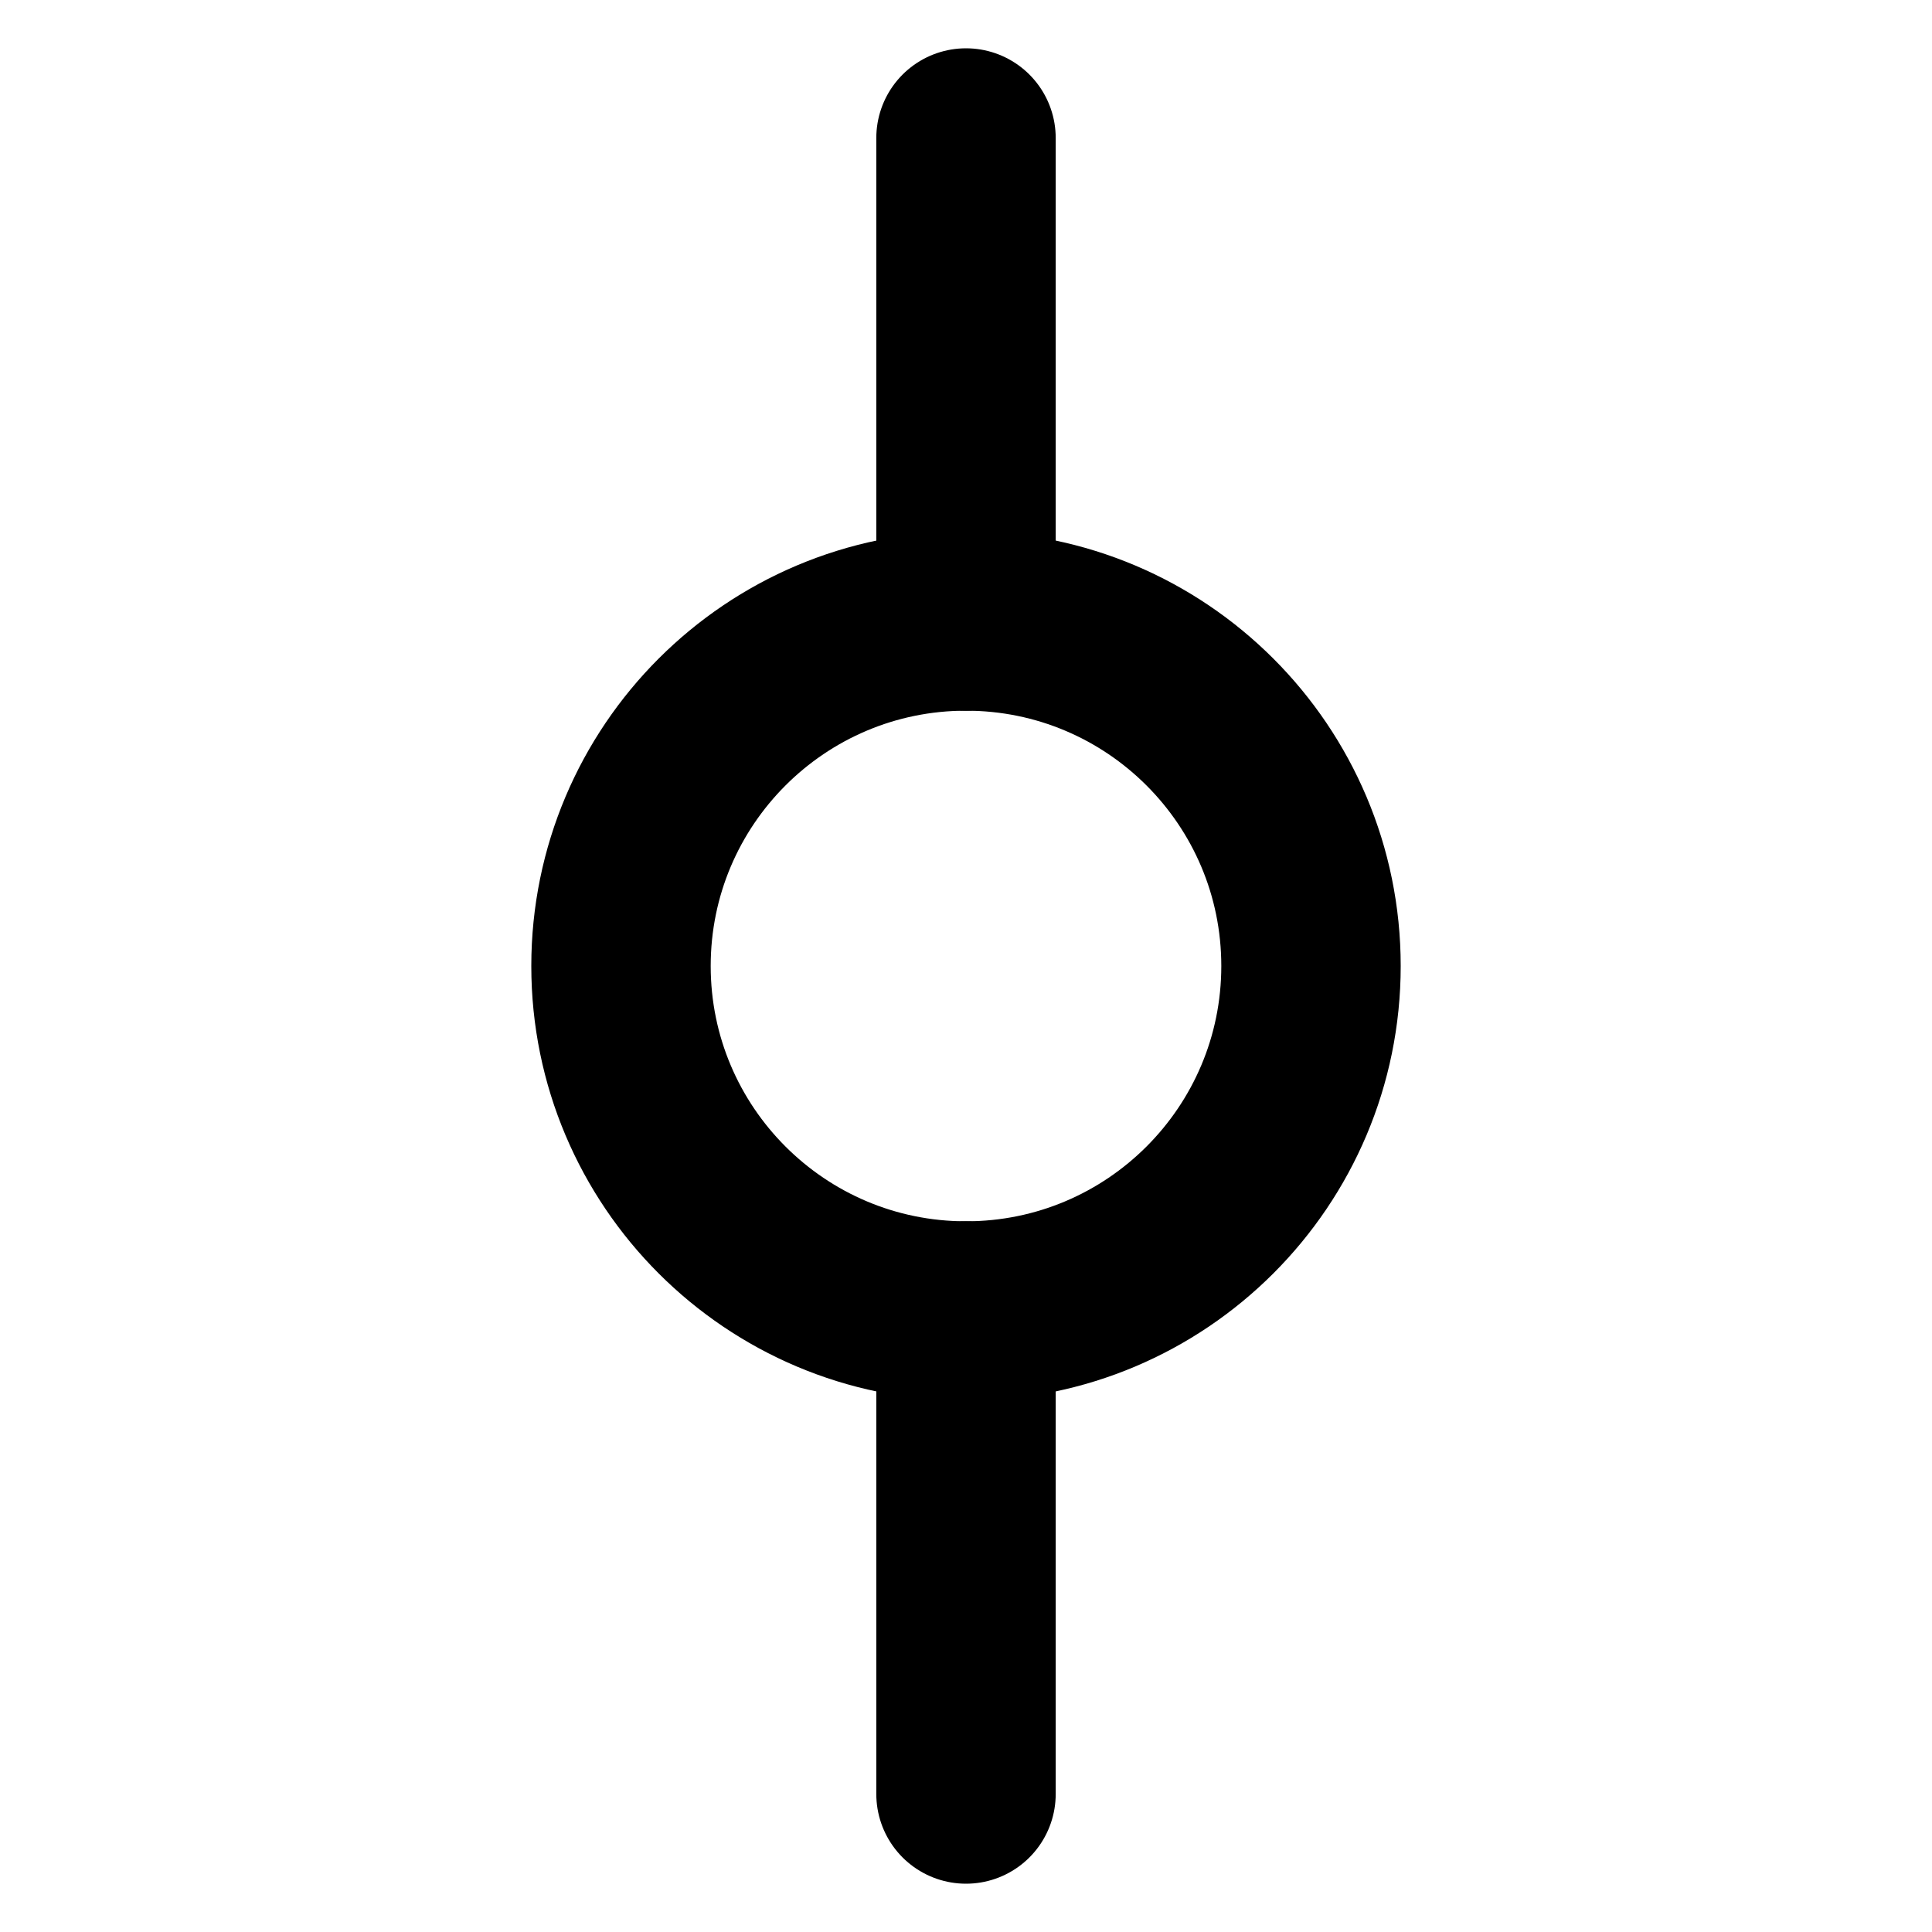
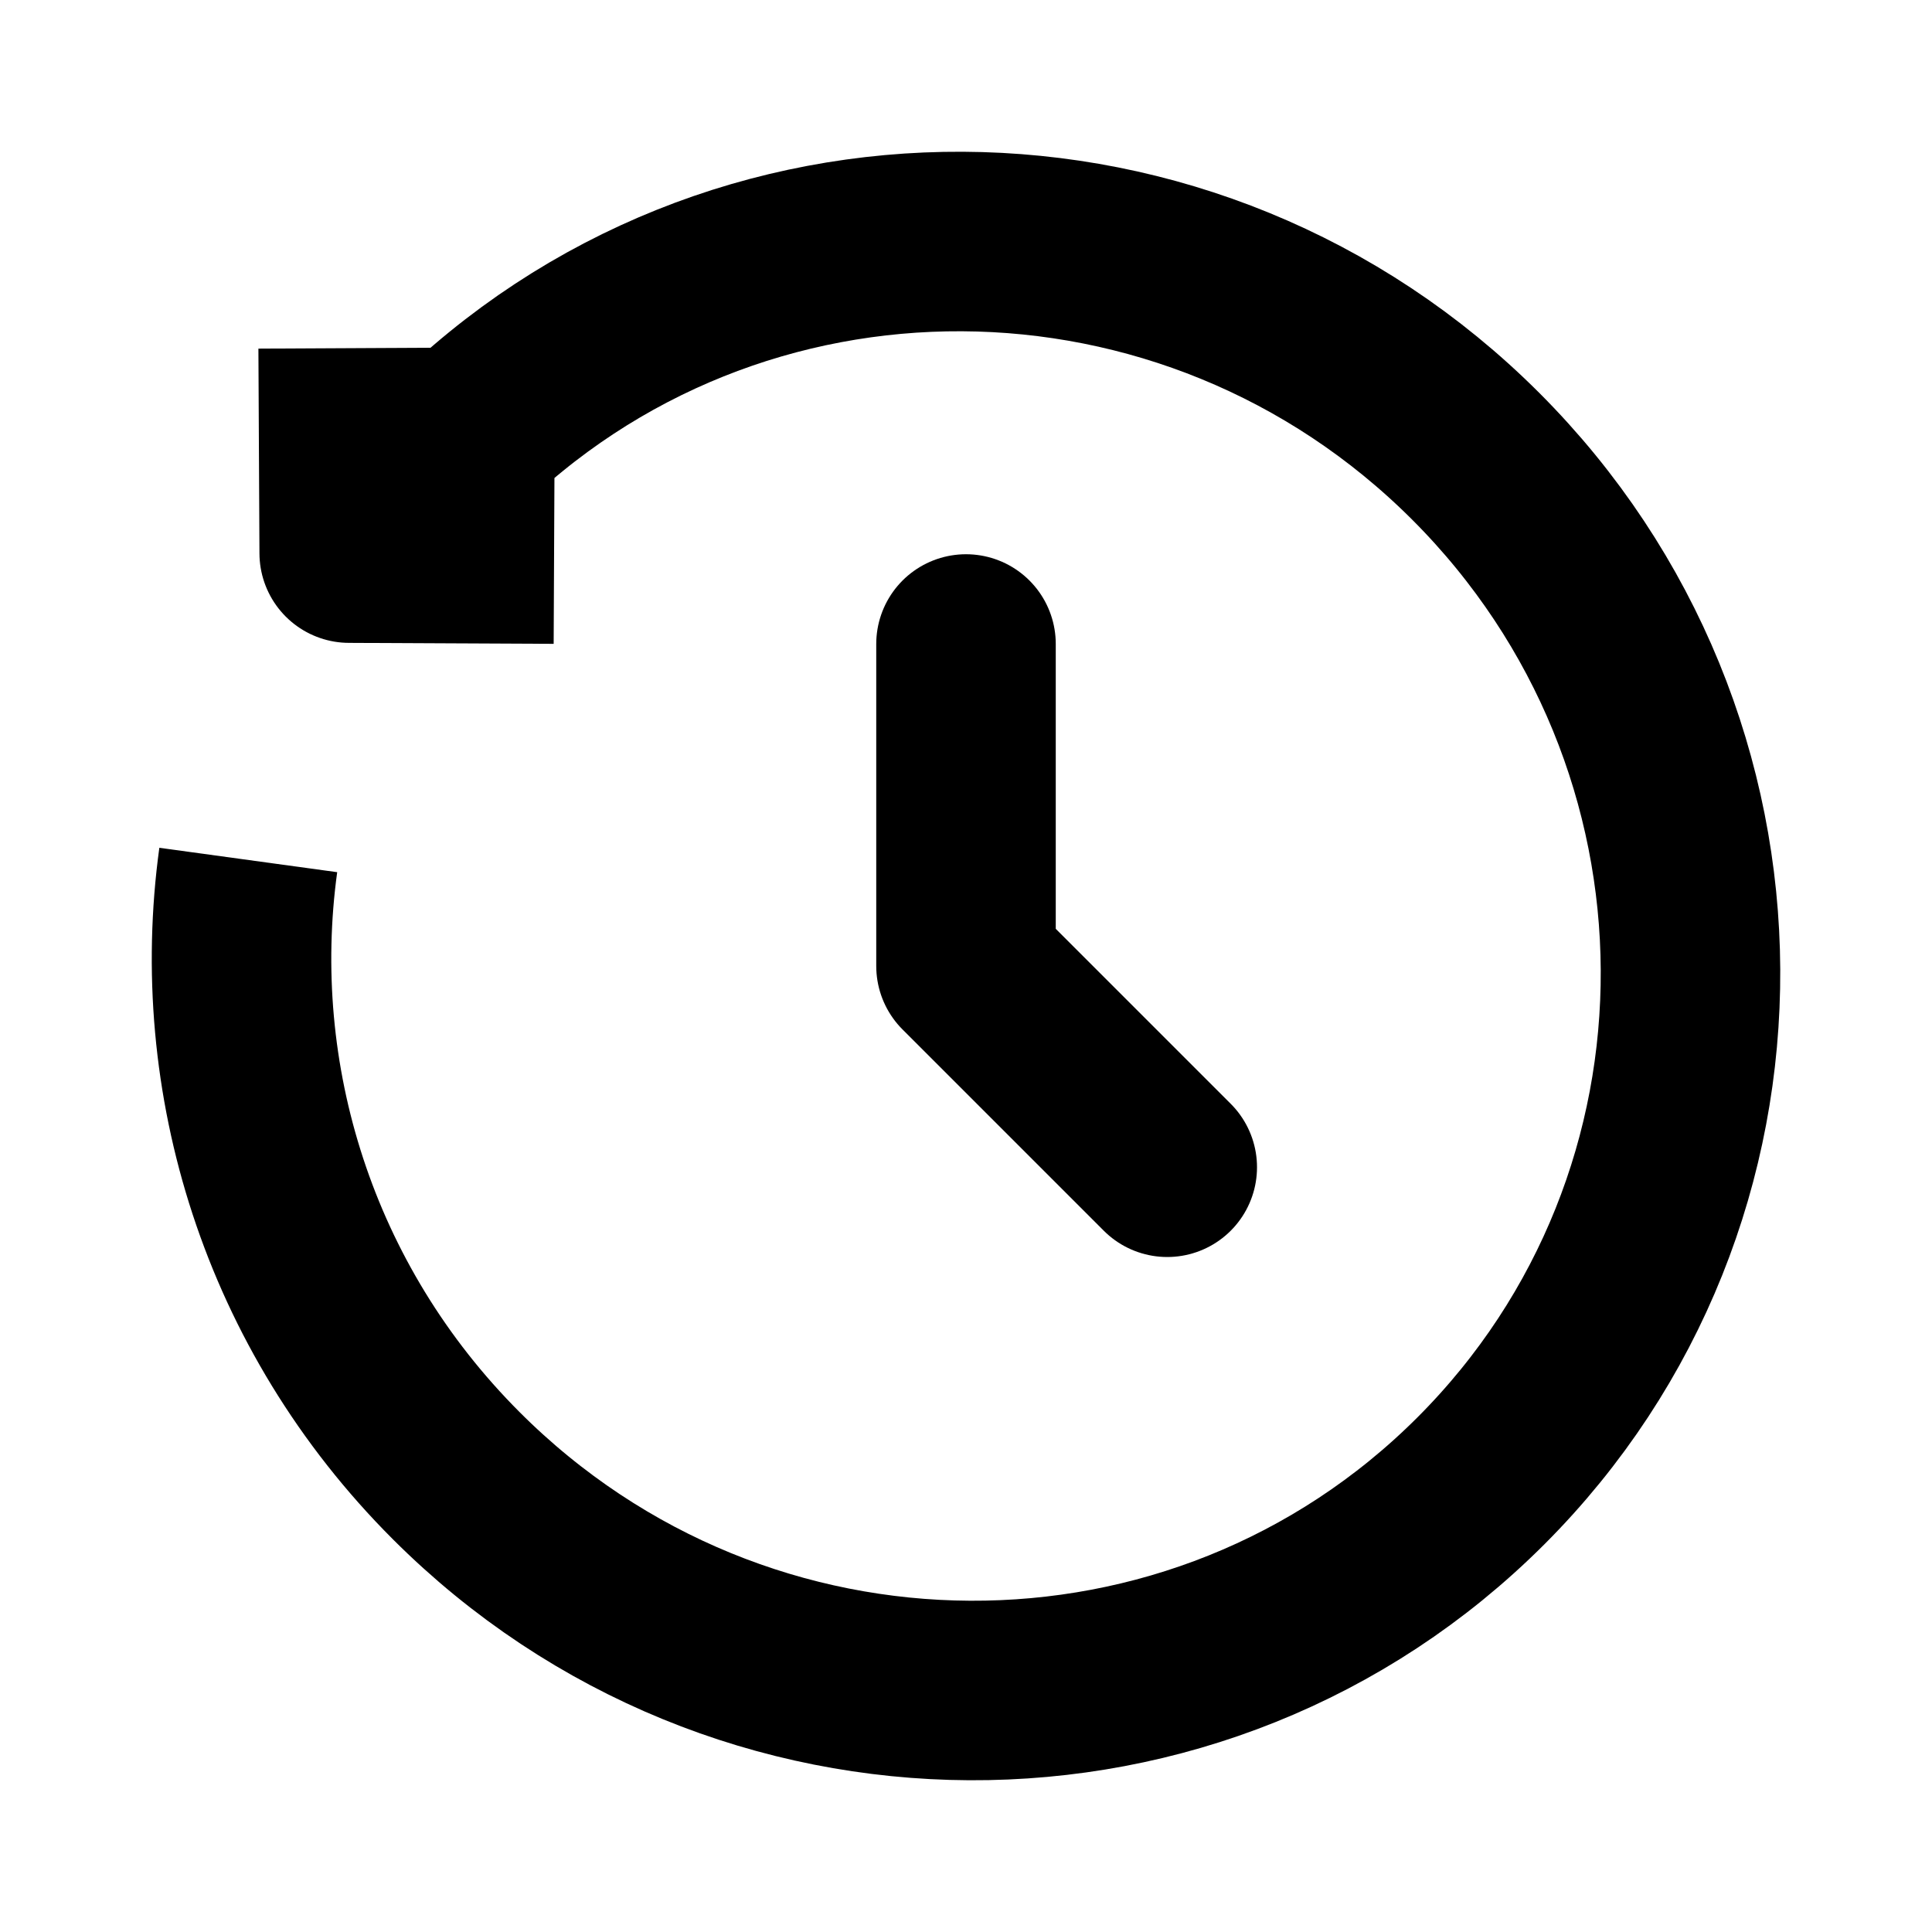
- <svg width="14" height="14" viewBox="0 0 14 14" fill="none">
-   <circle cx="7" cy="7" r="2.5" stroke="currentColor" stroke-width="1.3" />
-   <line x1="7" y1="1" x2="7" y2="4.5" stroke="currentColor" stroke-width="1.3" stroke-linecap="round" />
-   <line x1="7" y1="9.5" x2="7" y2="13" stroke="currentColor" stroke-width="1.3" stroke-linecap="round" />
+ <svg width="14" height="14" viewBox="0 0 24 24" fill="none">
+   <g fill="none" stroke="currentColor" stroke-linejoin="round" stroke-width="2.23">
+     <path stroke-linecap="round" d="M12 8V12L14.5 14.5" />
+     <path d="M4.338 6.871L5.604 5.604C9.101 2.107 14.8 2.136 18.332 5.668C21.864 9.2 21.893 14.899 18.396 18.396C14.899 21.893 9.2 21.864 5.668 18.332C3.576 16.24 2.713 13.388 3.084 10.683M4.325 4.325L4.338 6.871L6.883 6.883" />
+   </g>
</svg>
